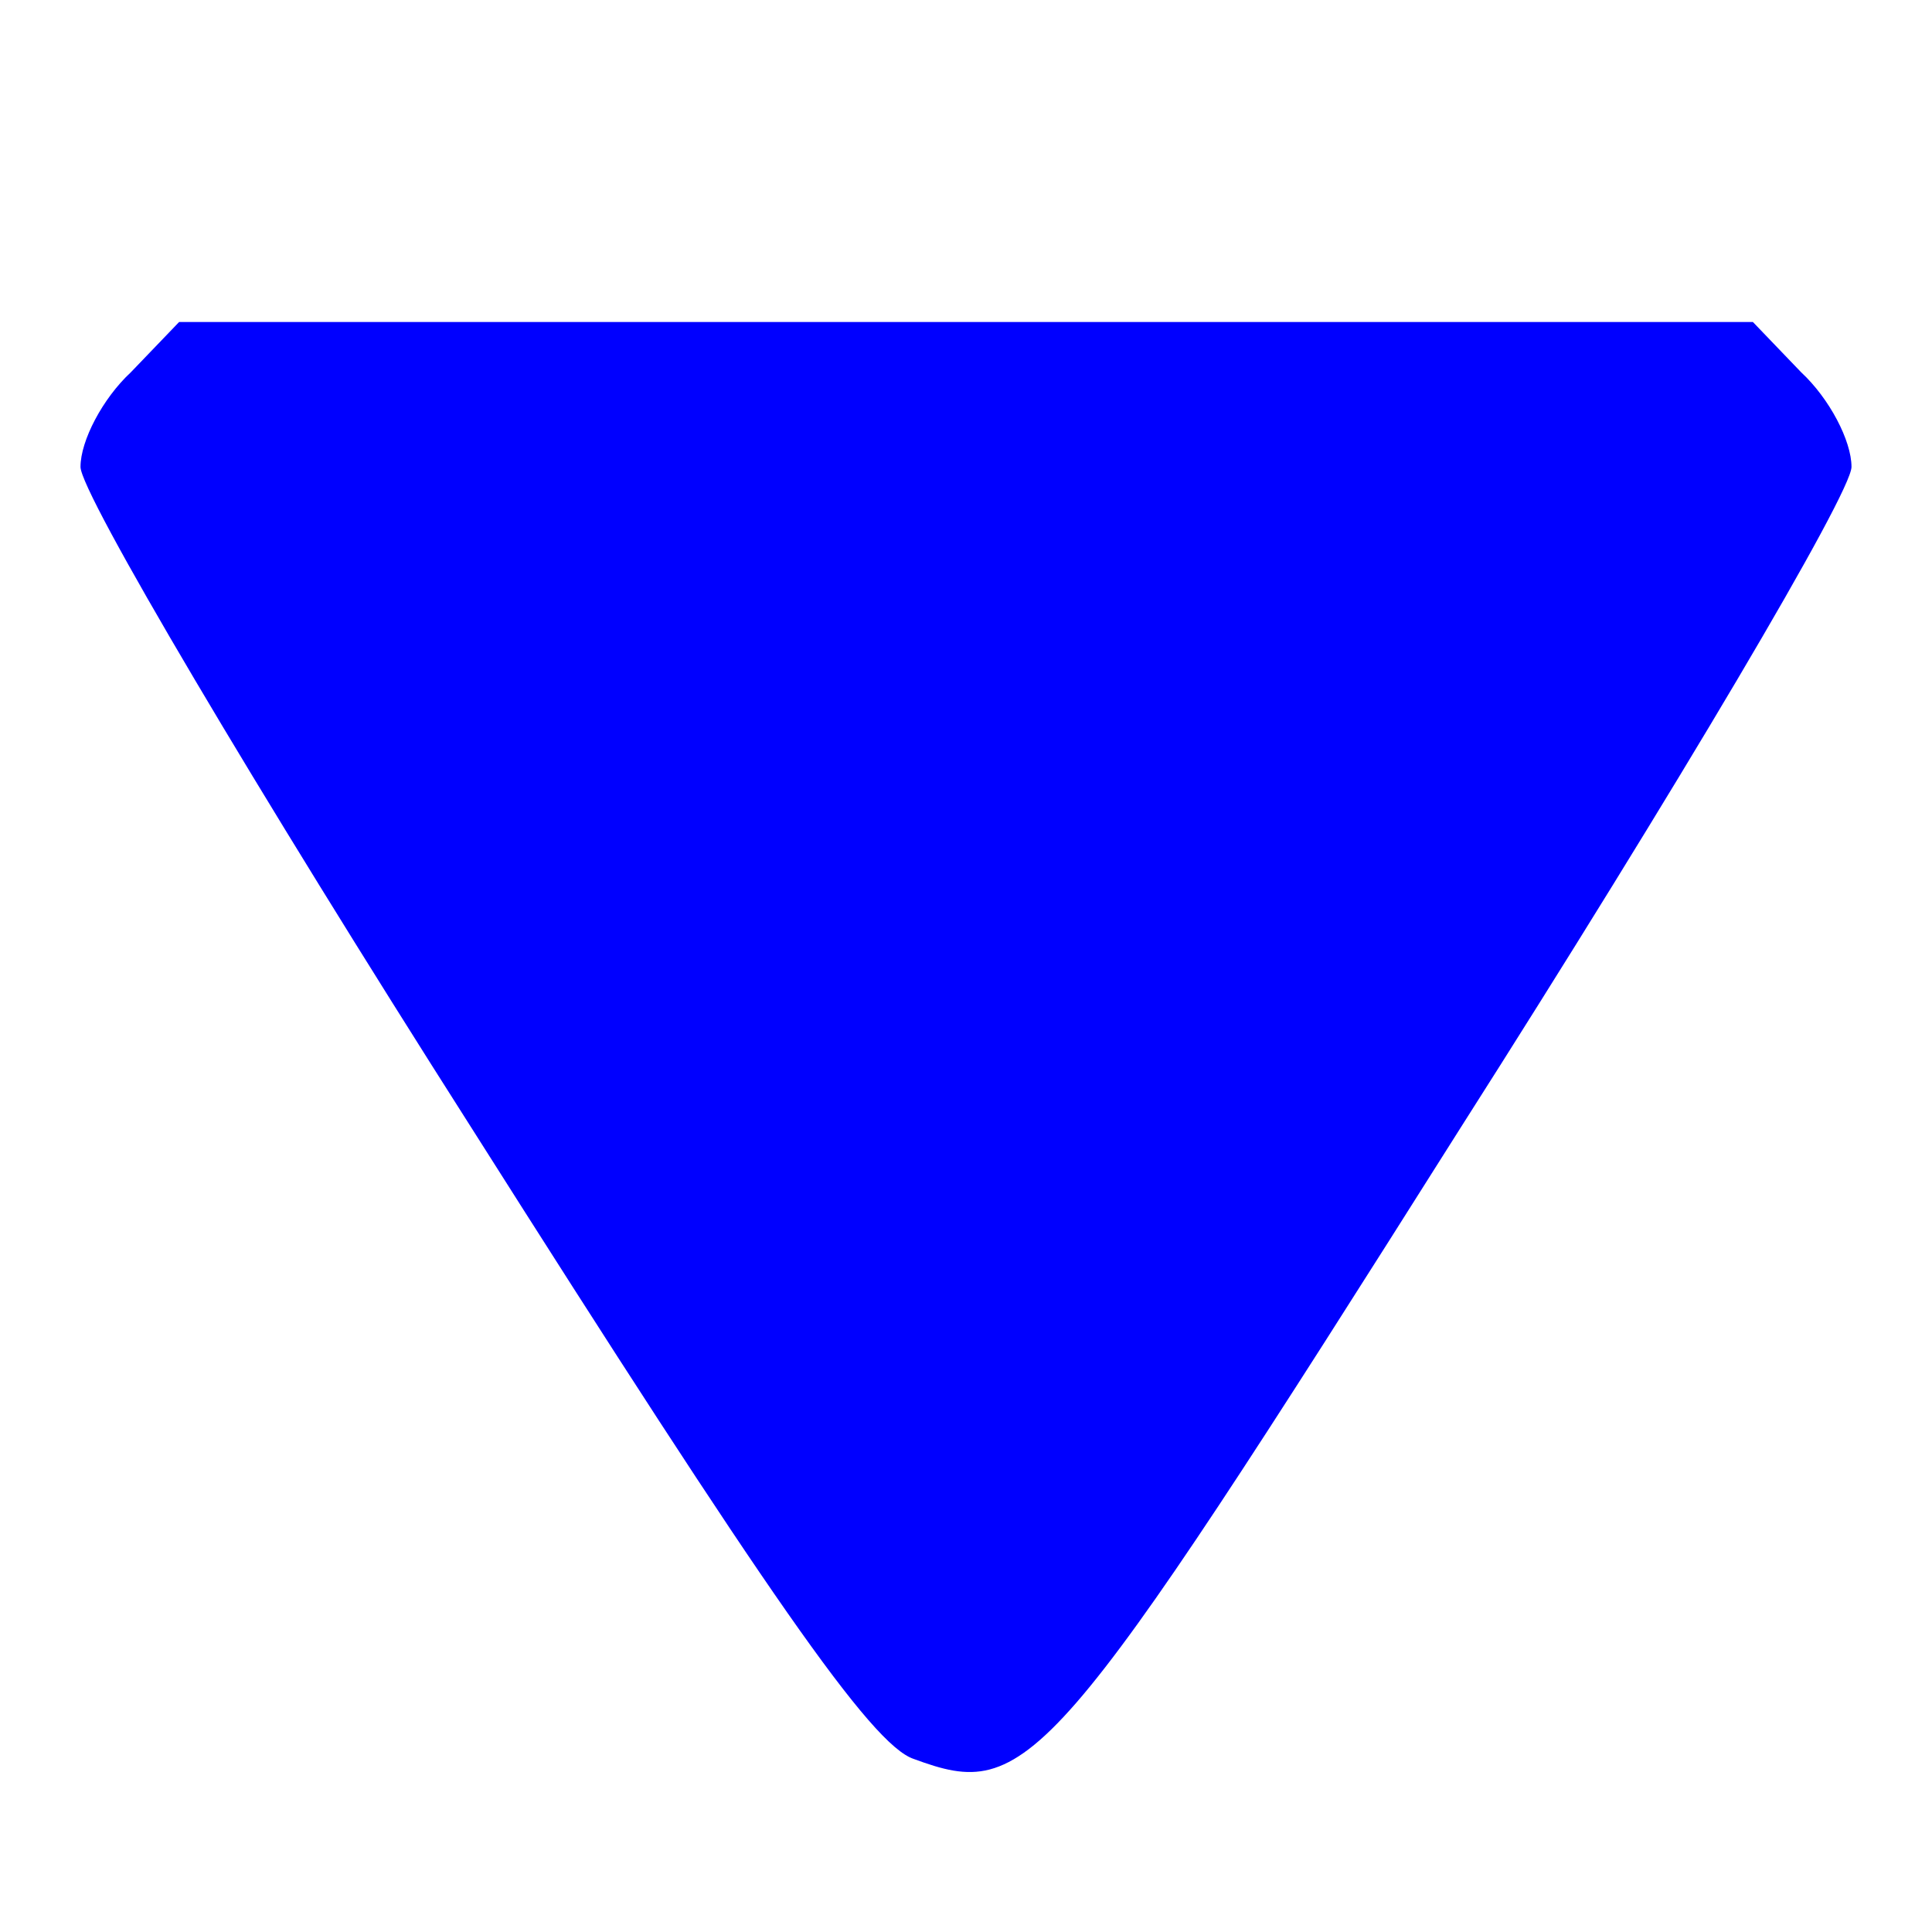
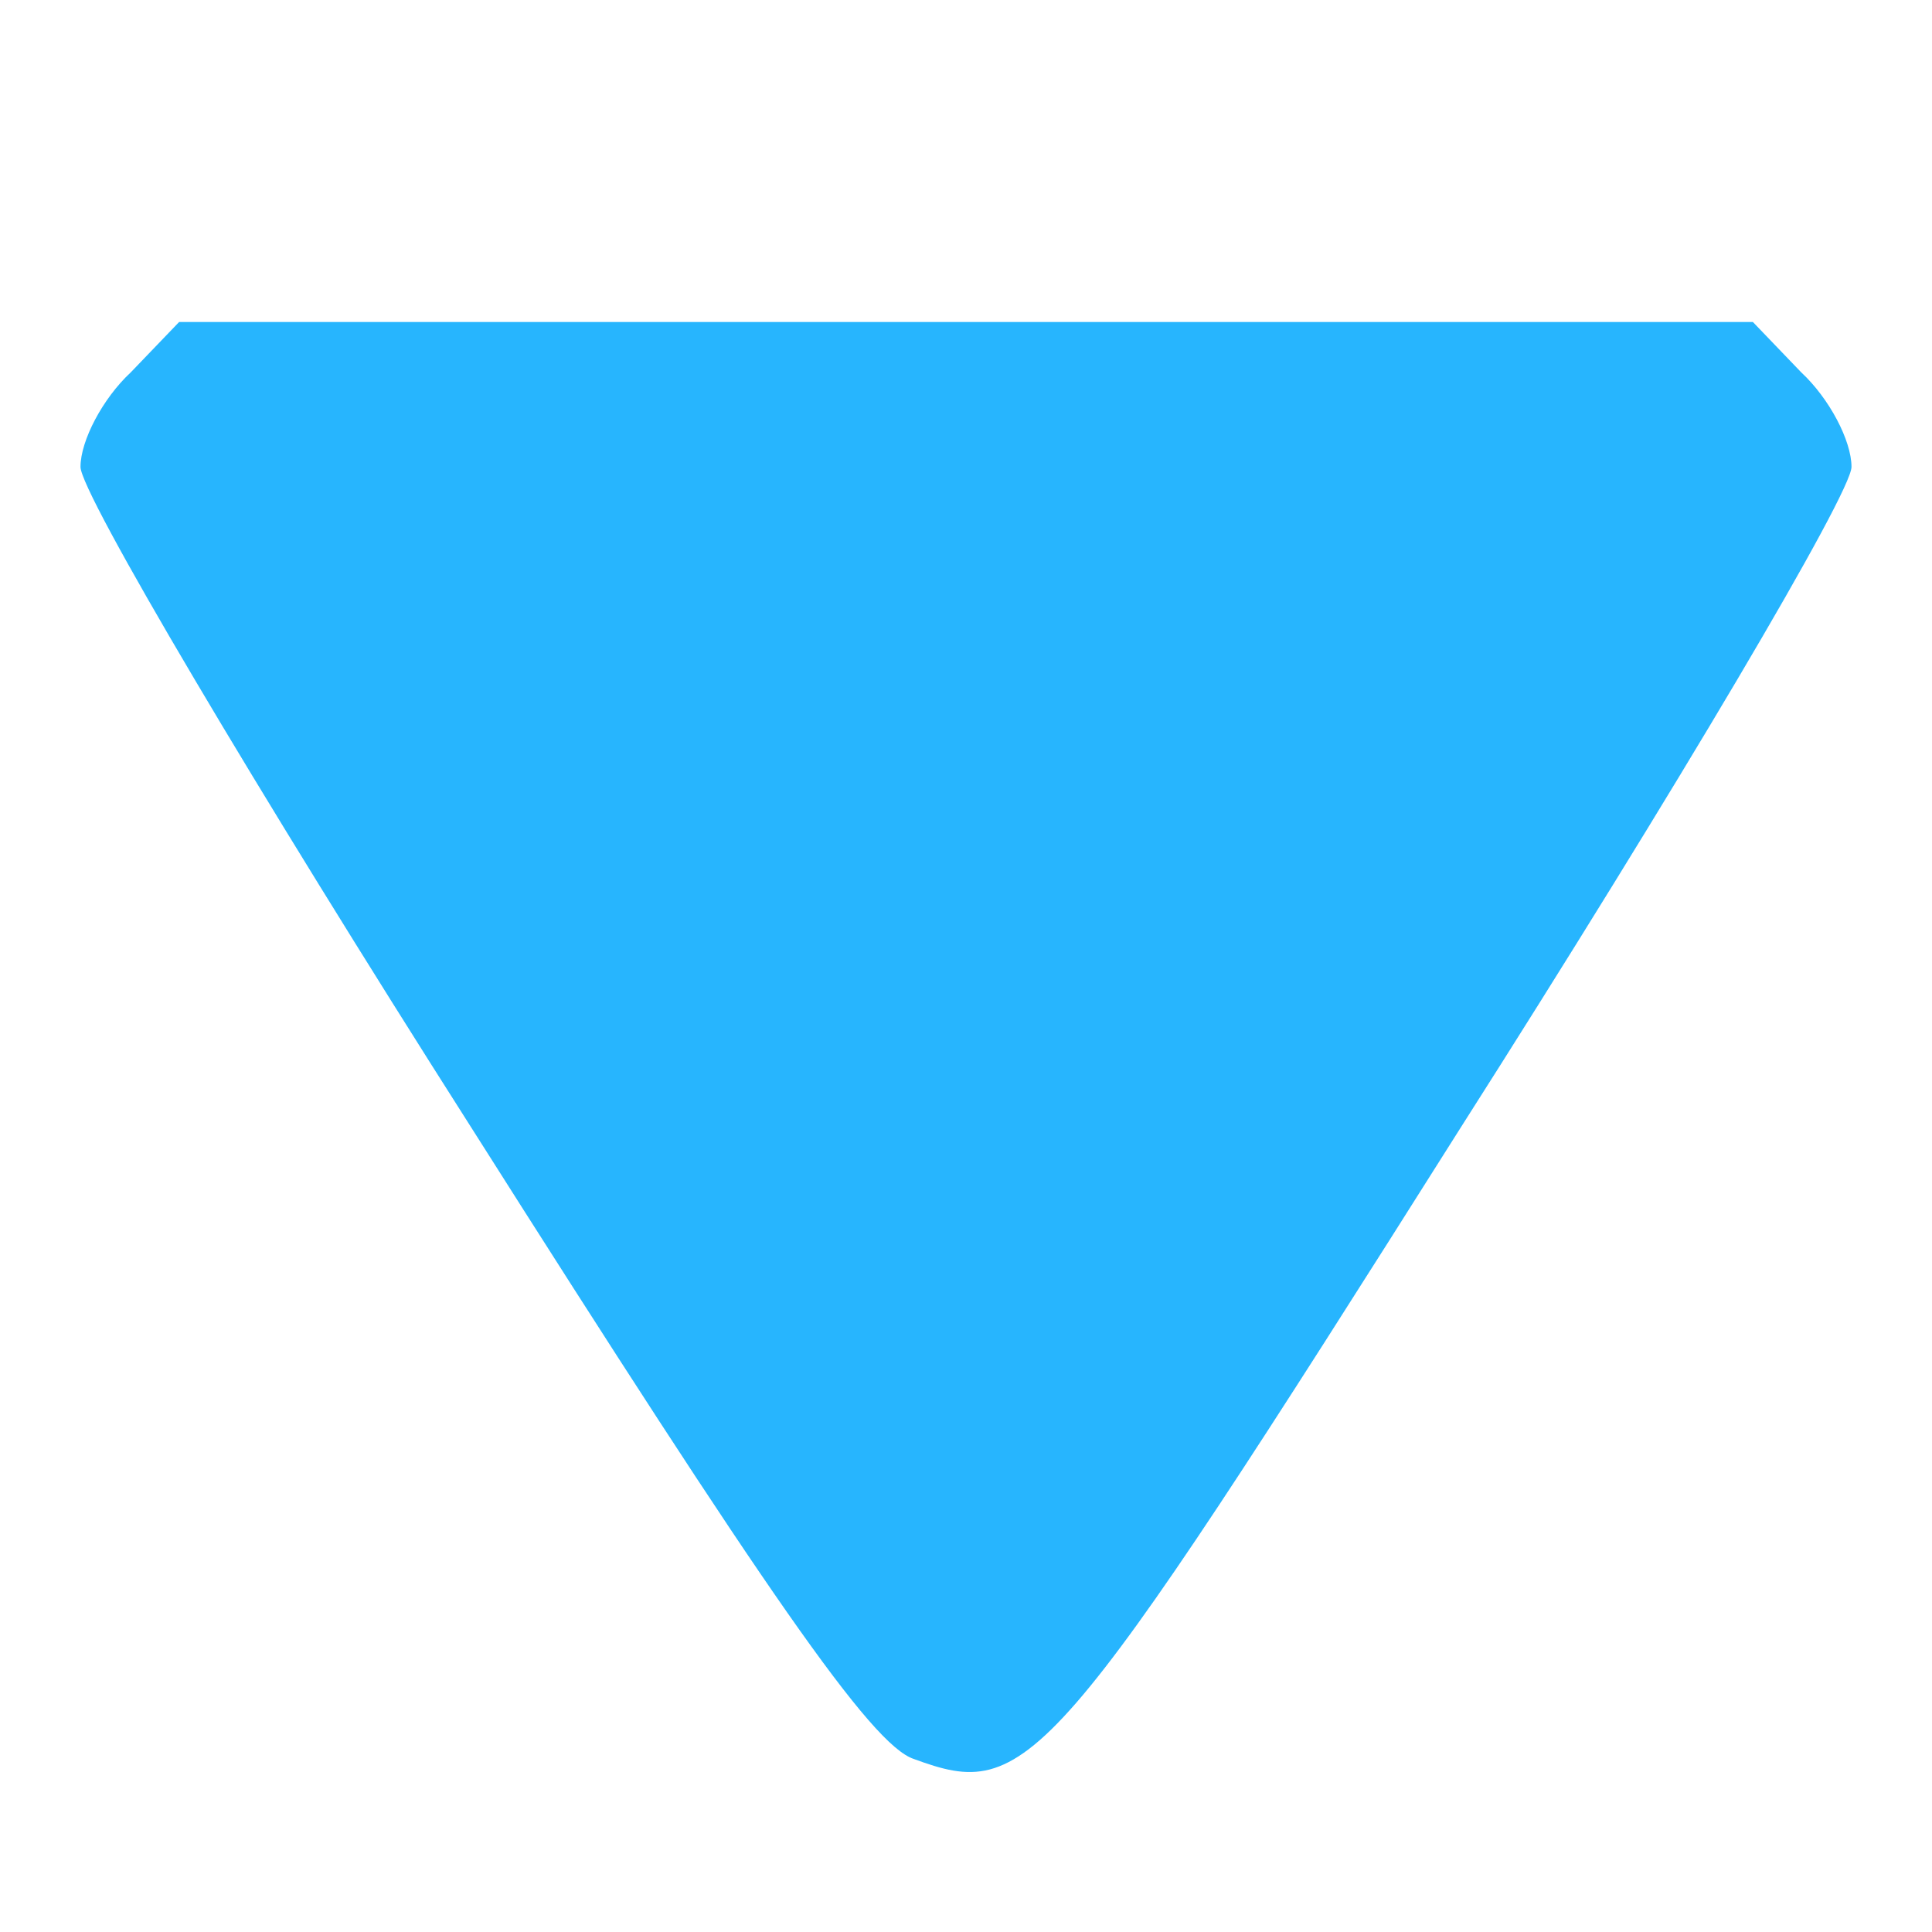
<svg xmlns="http://www.w3.org/2000/svg" version="1.0" width="96pt" height="96pt" viewBox="0 0 96 96" preserveAspectRatio="xMidYMid meet">
-   <g transform="translate(0,96) scale(0.1,-0.1)" fill="blue" stroke="none">
+   <g transform="translate(0,96) scale(0.1,-0.1)" fill="#27b5fe" stroke="none">
    <path d="M65 775 c-14 -13 -25 -34 -25 -47 0 -13 87 -160 194 -328 147 -232 199 -307 220 -314 57 -21 68 -9 272 314 107 168 194 315 194 328 0 13 -11 34 -25 47 l-24 25 -391 0 -391 0 -24 -25z" />
  </g>
</svg>
